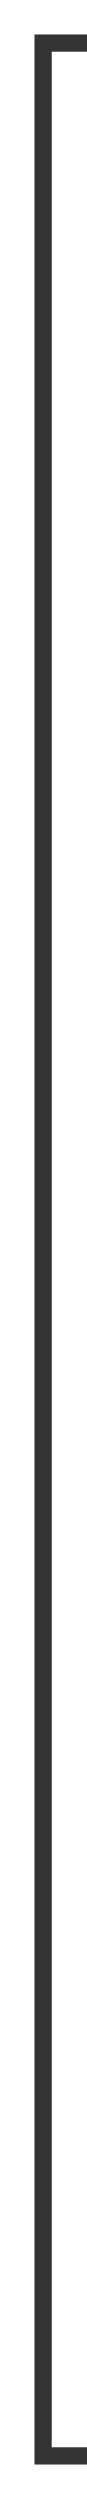
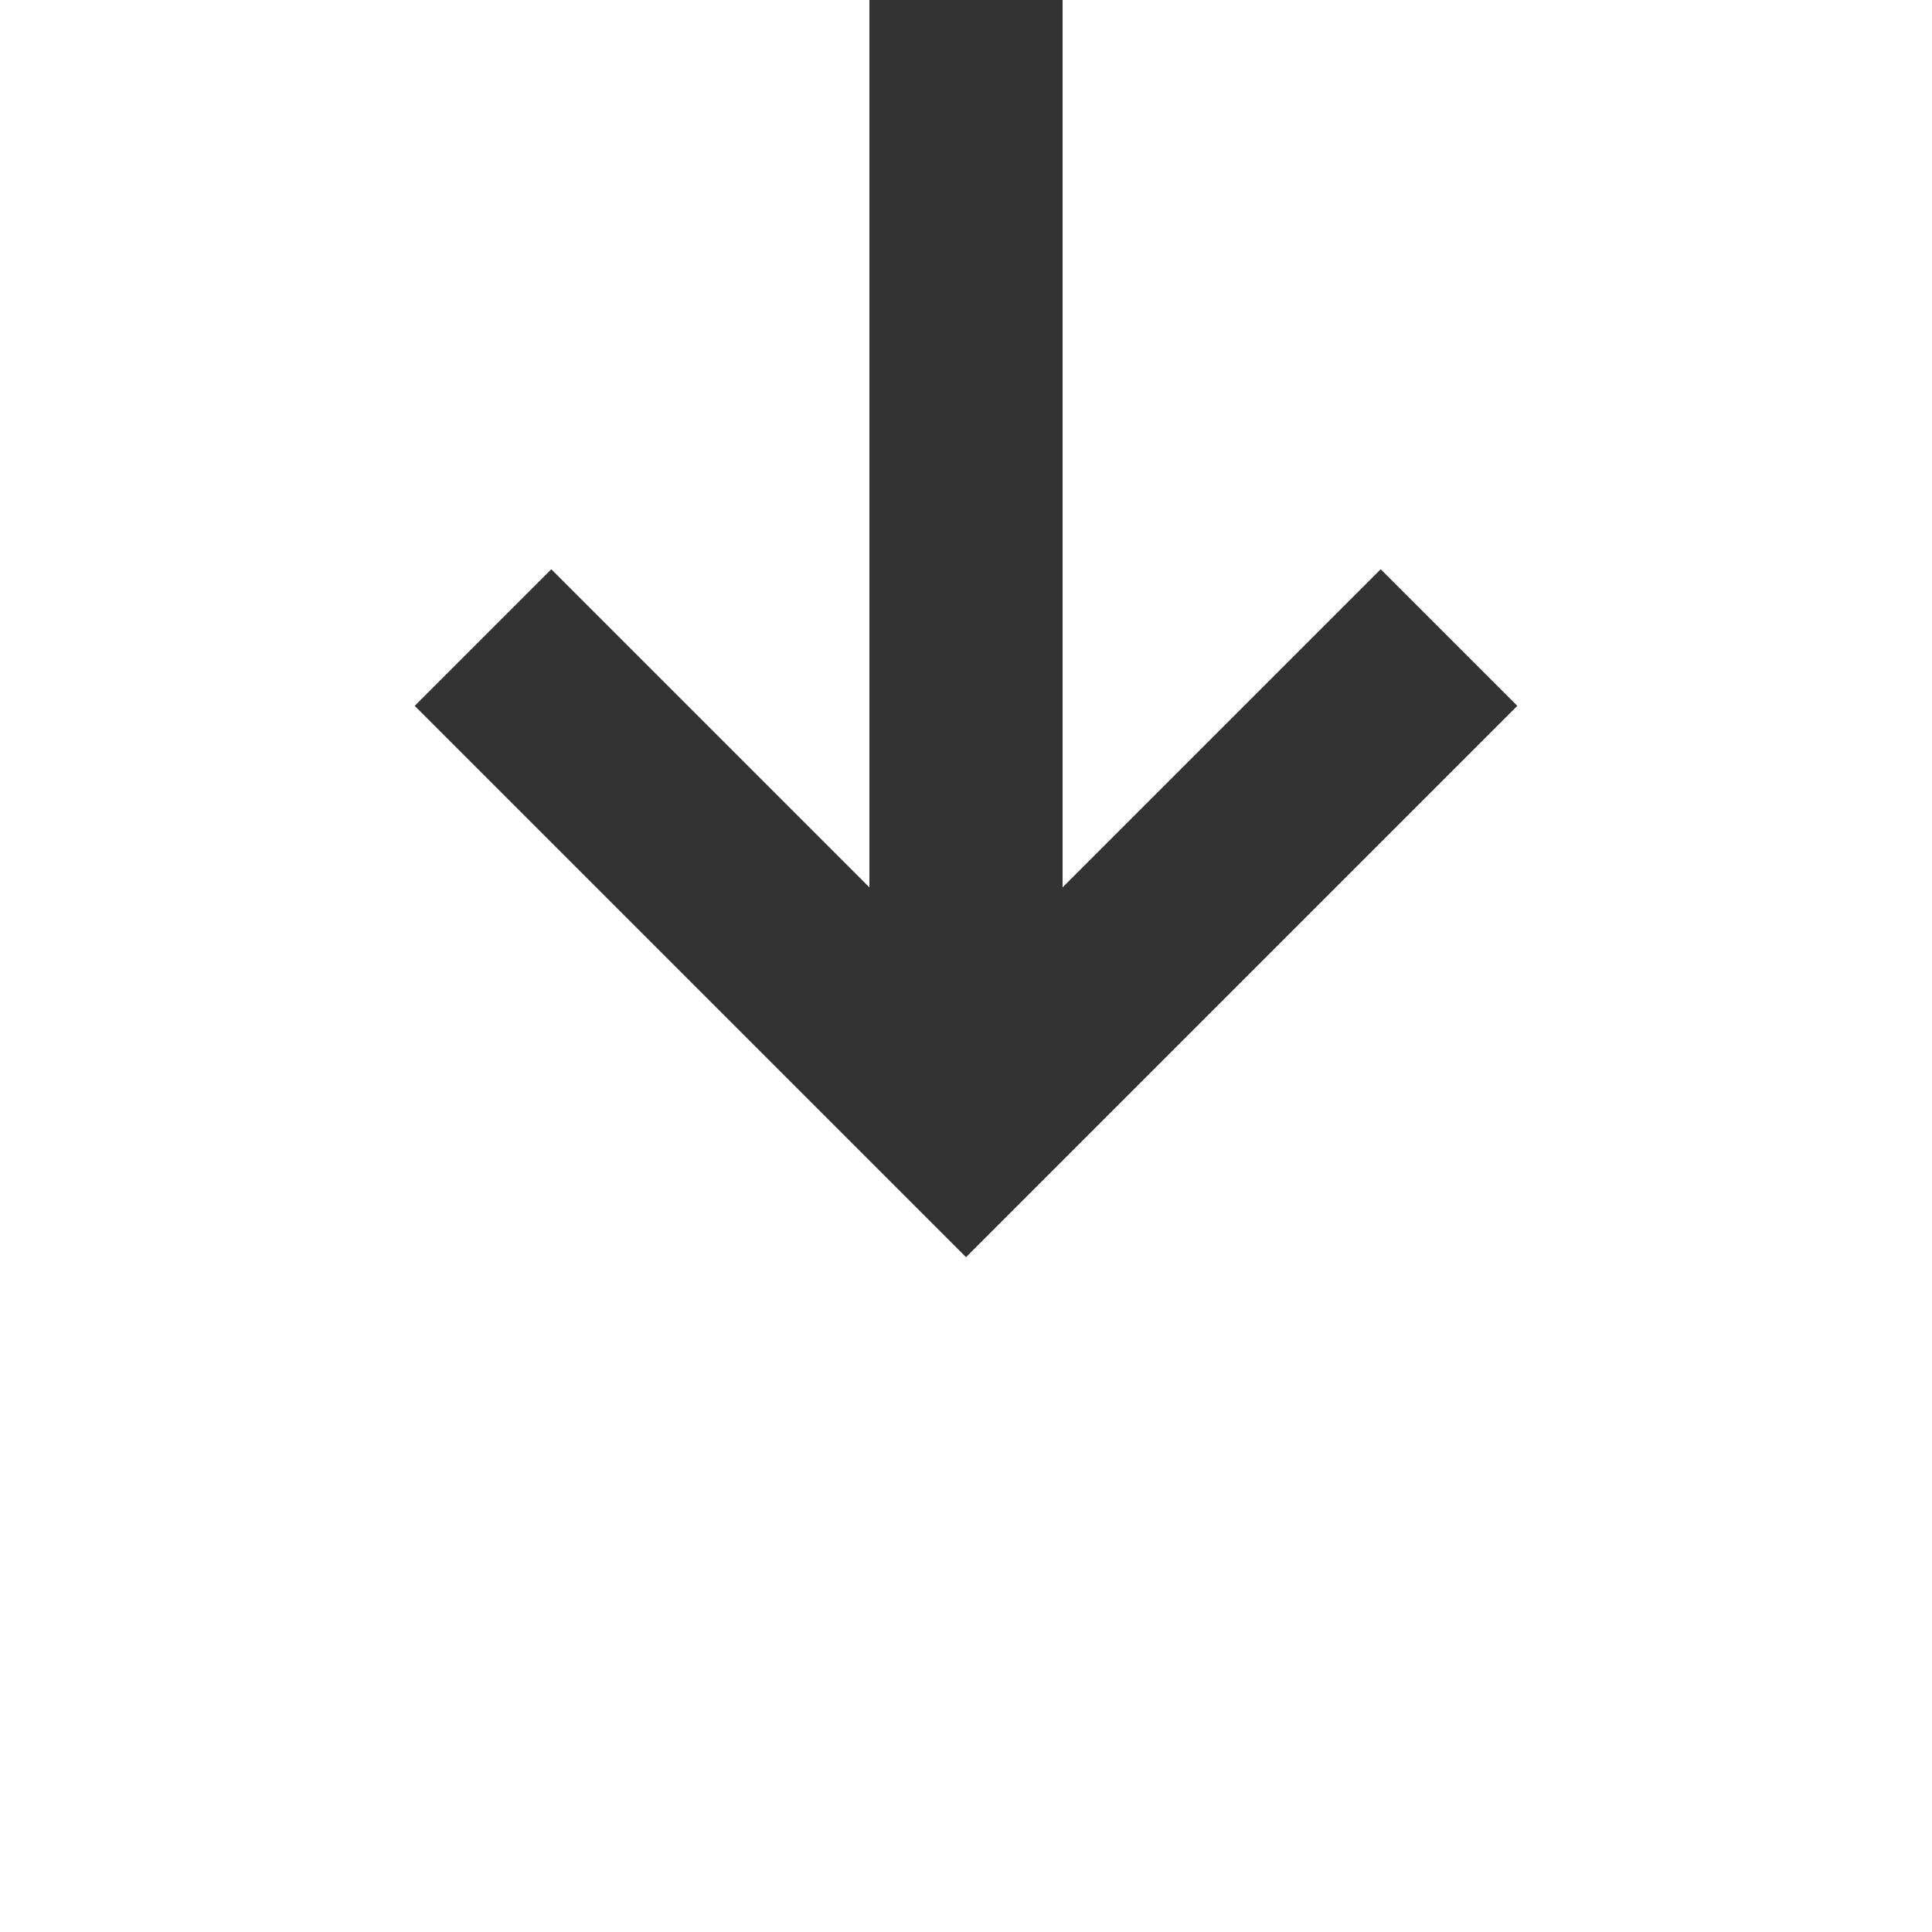
- <svg xmlns="http://www.w3.org/2000/svg" version="1.1" width="10px" height="290px" preserveAspectRatio="xMidYMin meet" viewBox="822 658  8 290">
-   <path d="M 866 663  L 826 663  L 826 943  L 863 943  " stroke-width="2" stroke="#333333" fill="none" />
-   <path d="M 857.893 938.707  L 862.186 943  L 857.893 947.293  L 859.307 948.707  L 864.307 943.707  L 865.014 943  L 864.307 942.293  L 859.307 937.293  L 857.893 938.707  Z " fill-rule="nonzero" fill="#333333" stroke="none" />
+ <svg xmlns="http://www.w3.org/2000/svg" version="1.1" width="20px" height="20px" preserveAspectRatio="xMinYMid meet" viewBox="1345 297  20 18">
+   <path d="M 1355 260  L 1355 307  " stroke-width="2" stroke="#333333" fill="none" />
+   <path d="M 1359.293 301.893  L 1355 306.186  L 1350.707 301.893  L 1349.293 303.307  L 1354.293 308.307  L 1355 309.014  L 1355.707 308.307  L 1360.707 303.307  L 1359.293 301.893  Z " fill-rule="nonzero" fill="#333333" stroke="none" />
</svg>
